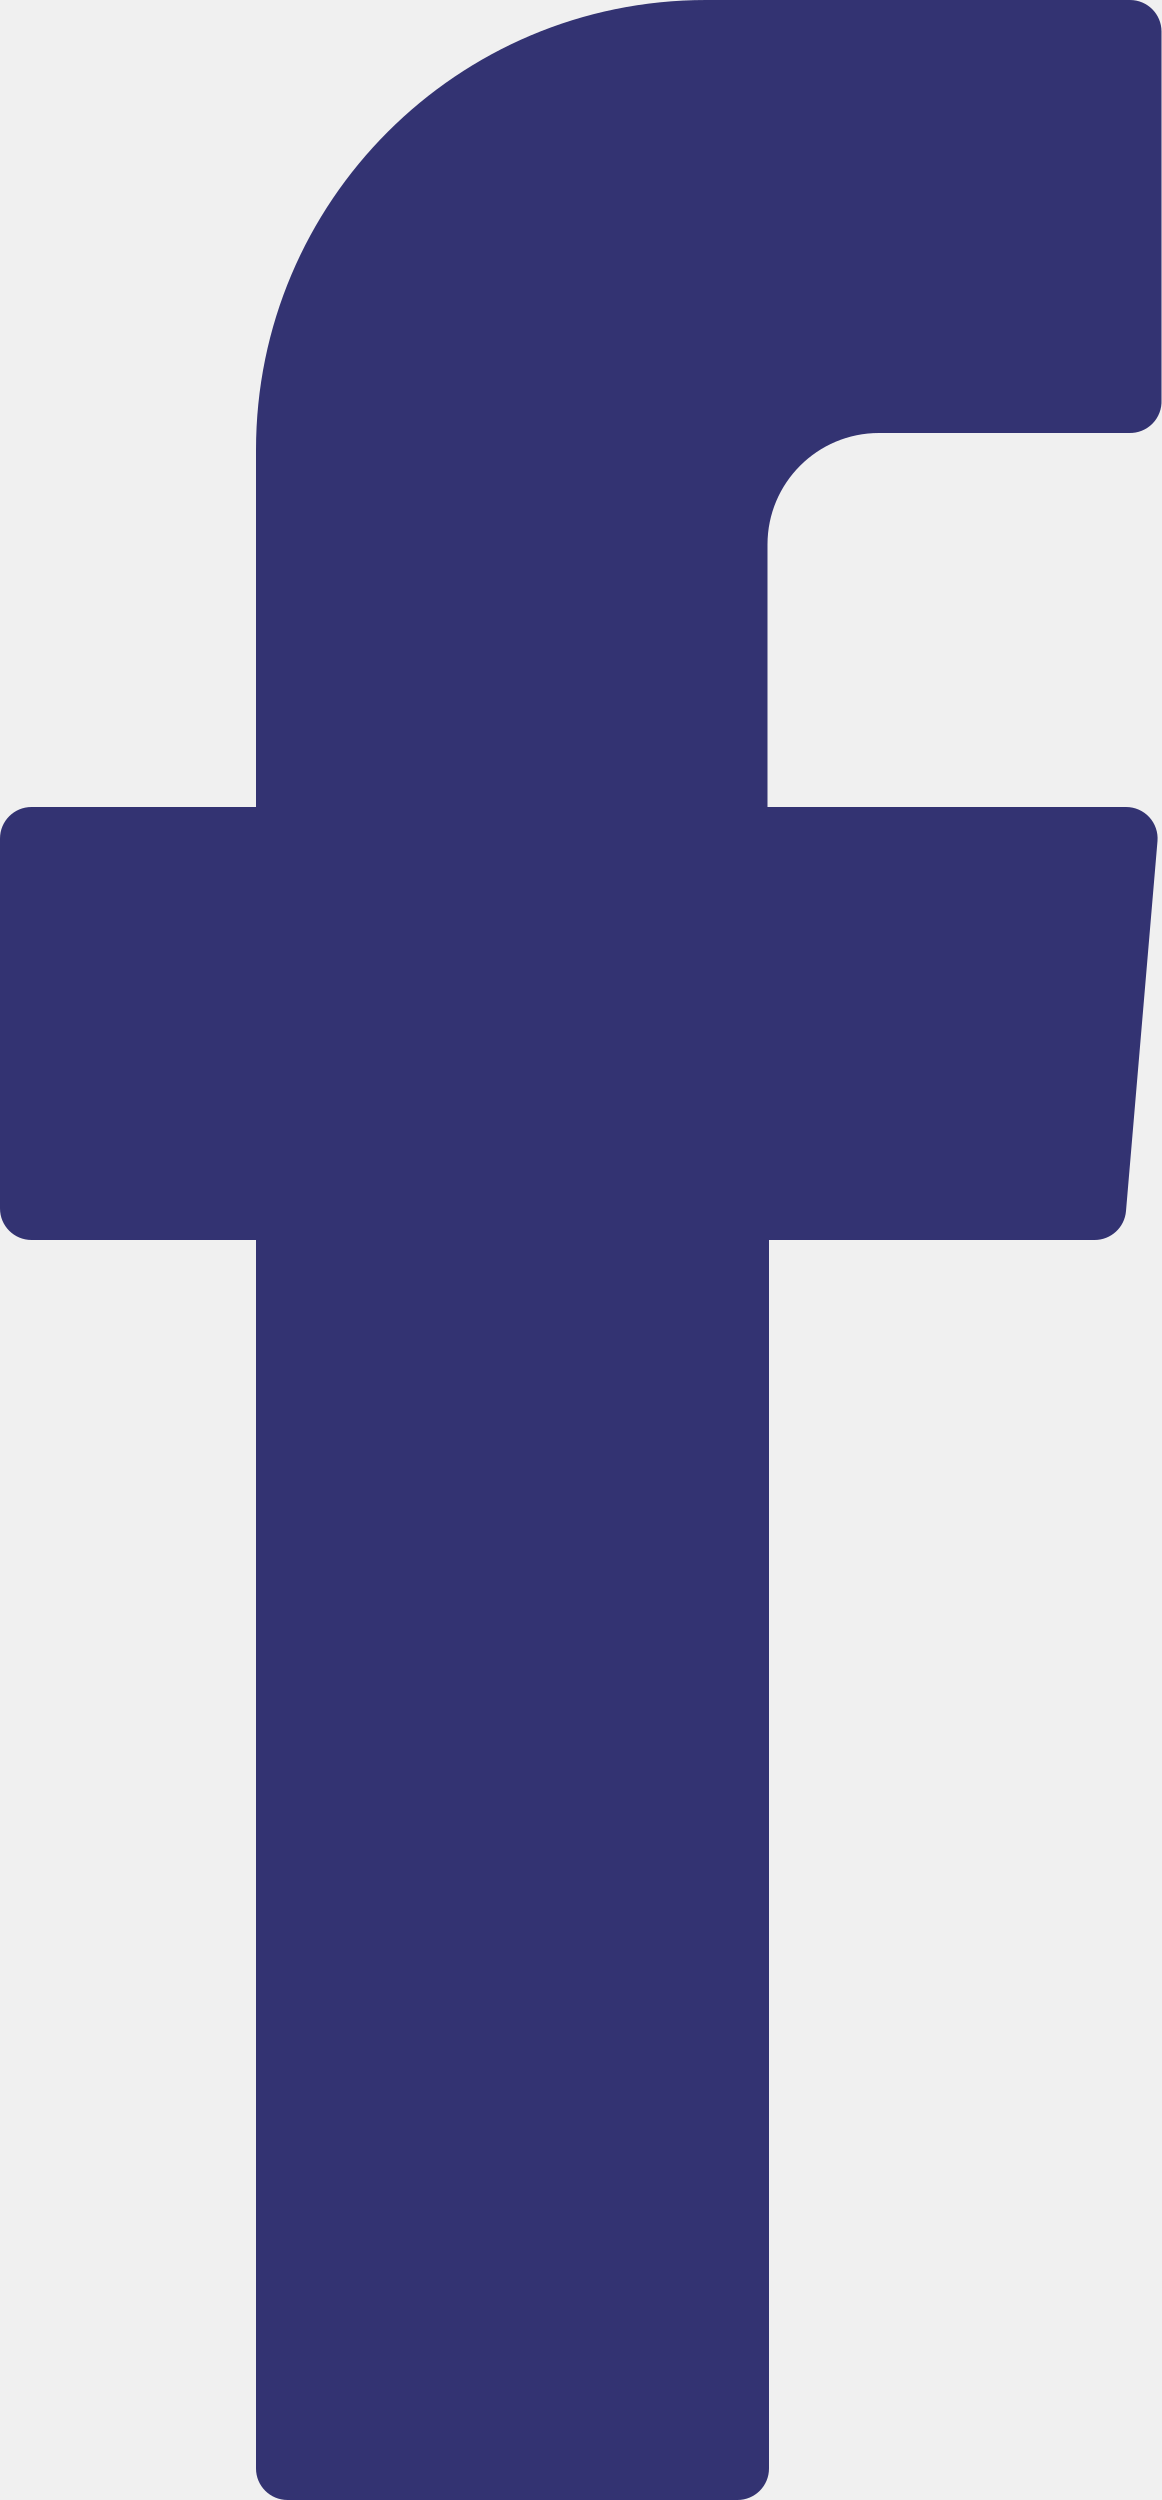
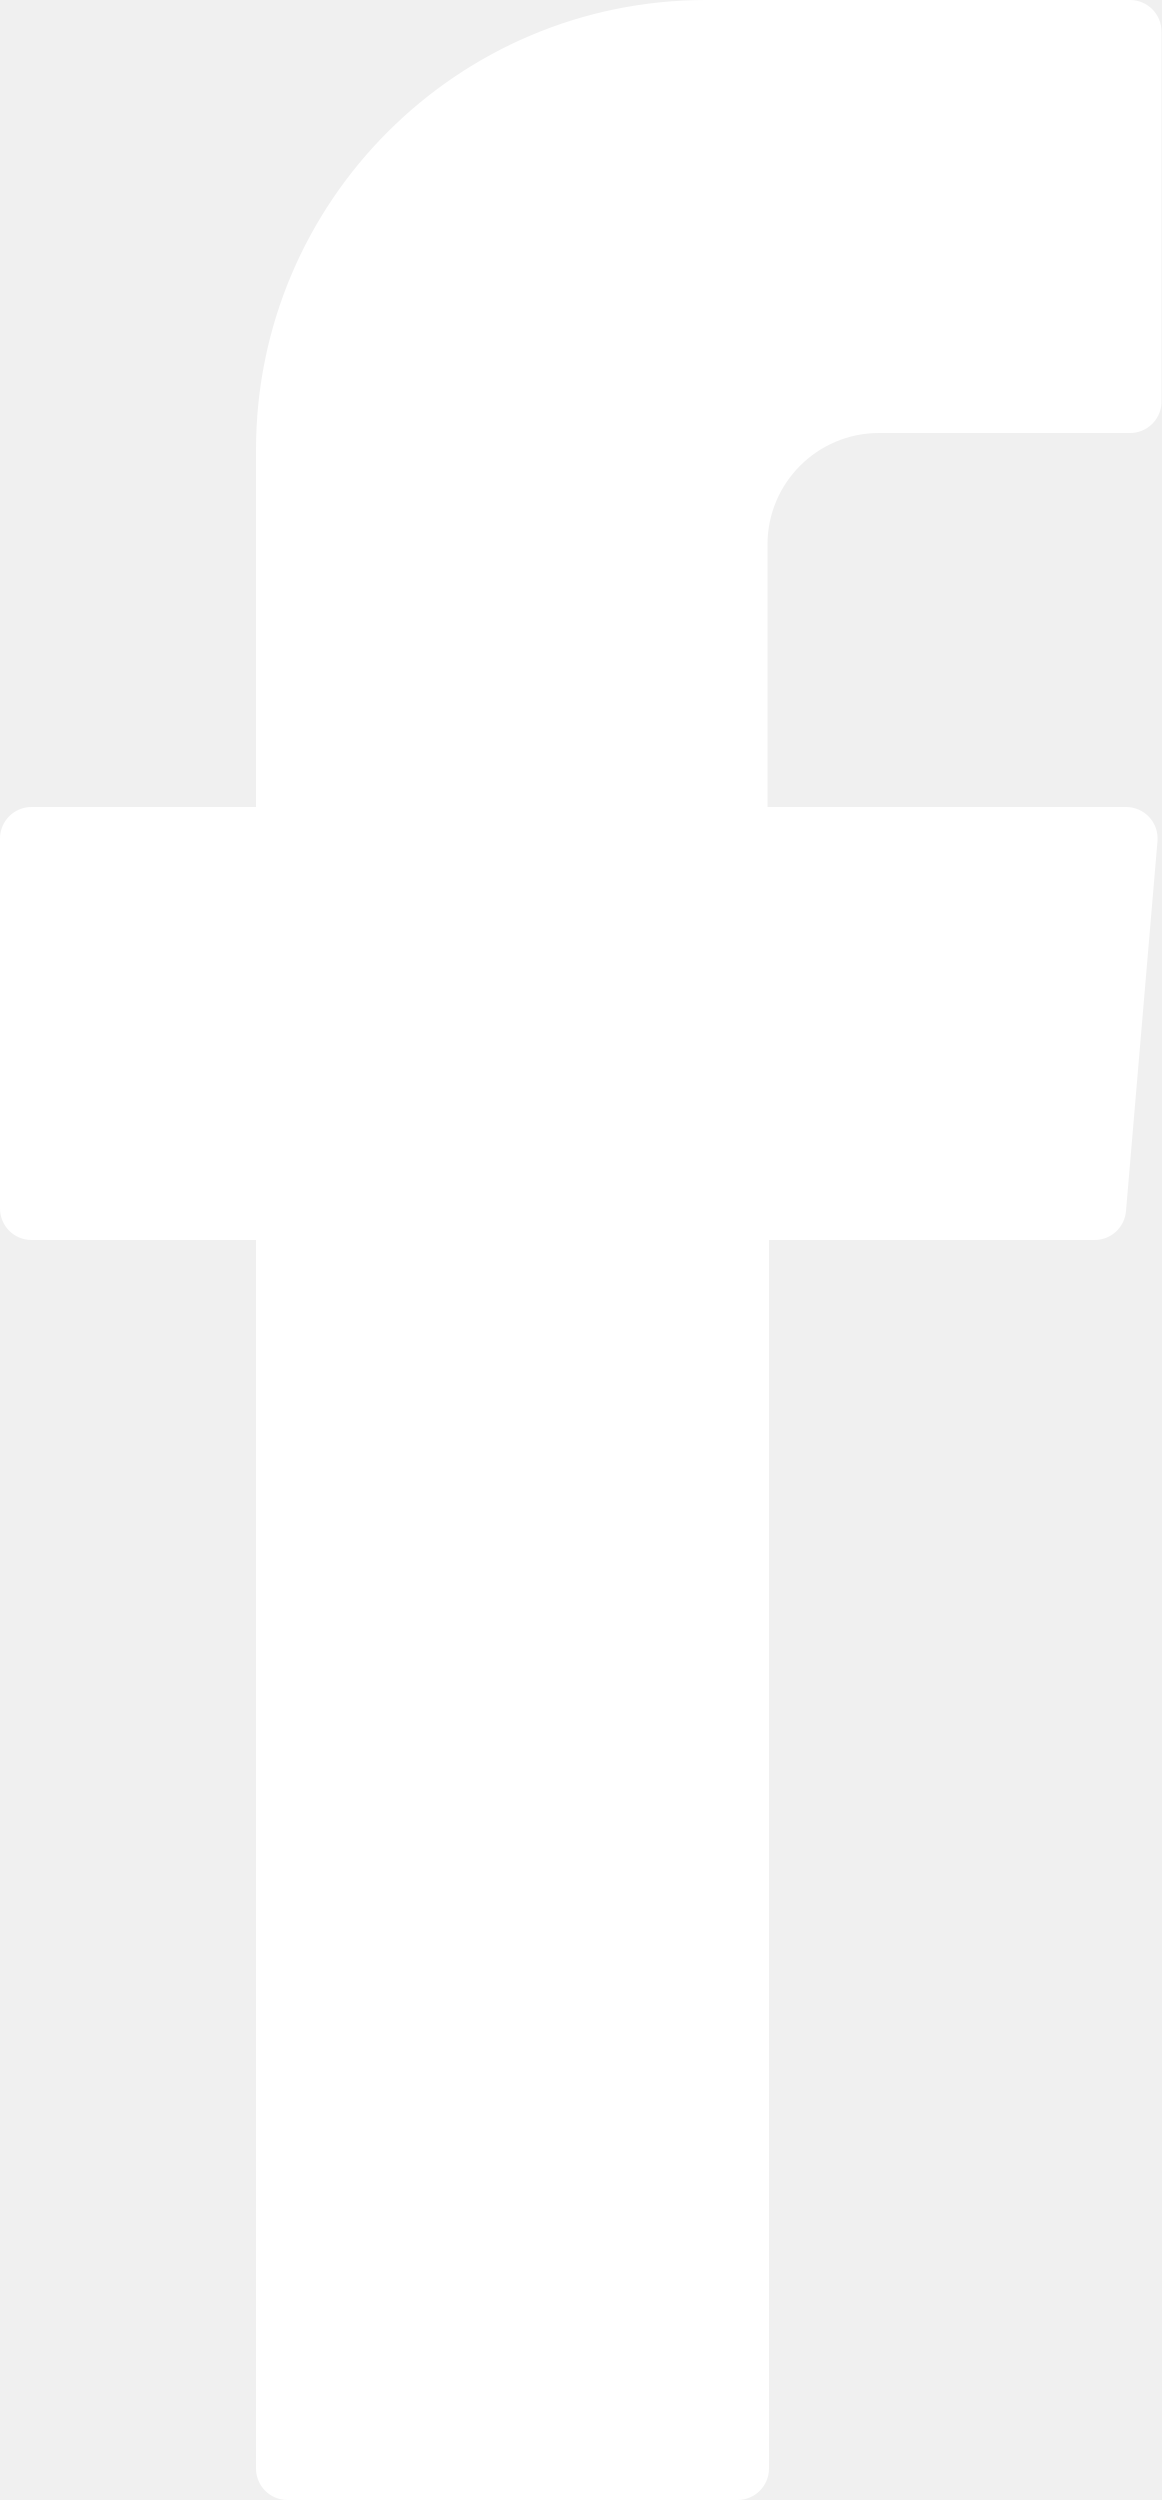
<svg xmlns="http://www.w3.org/2000/svg" id="Design" viewBox="0 0 23.23 50">
  <defs>
-     <style>.cls-1{fill:#333372;fill-rule:evenodd;}</style>
+     <style>.cls-1{fill:#ffffff;fill-rule:evenodd;}</style>
  </defs>
  <path class="cls-1" d="M5.12,25.2V49.37a.63.63,0,0,0,.63.63h9a.63.63,0,0,0,.63-.63V24.8h6.51a.63.63,0,0,0,.63-.58l.63-7.4a.63.63,0,0,0-.63-.68H15.35V10.89a2.23,2.23,0,0,1,2.23-2.23h5A.63.63,0,0,0,23.23,8V.63A.63.63,0,0,0,22.6,0H14.12a9,9,0,0,0-9,9v7.14H.63a.63.63,0,0,0-.63.63v7.4a.63.63,0,0,0,.63.63H5.12Z" />
</svg>
